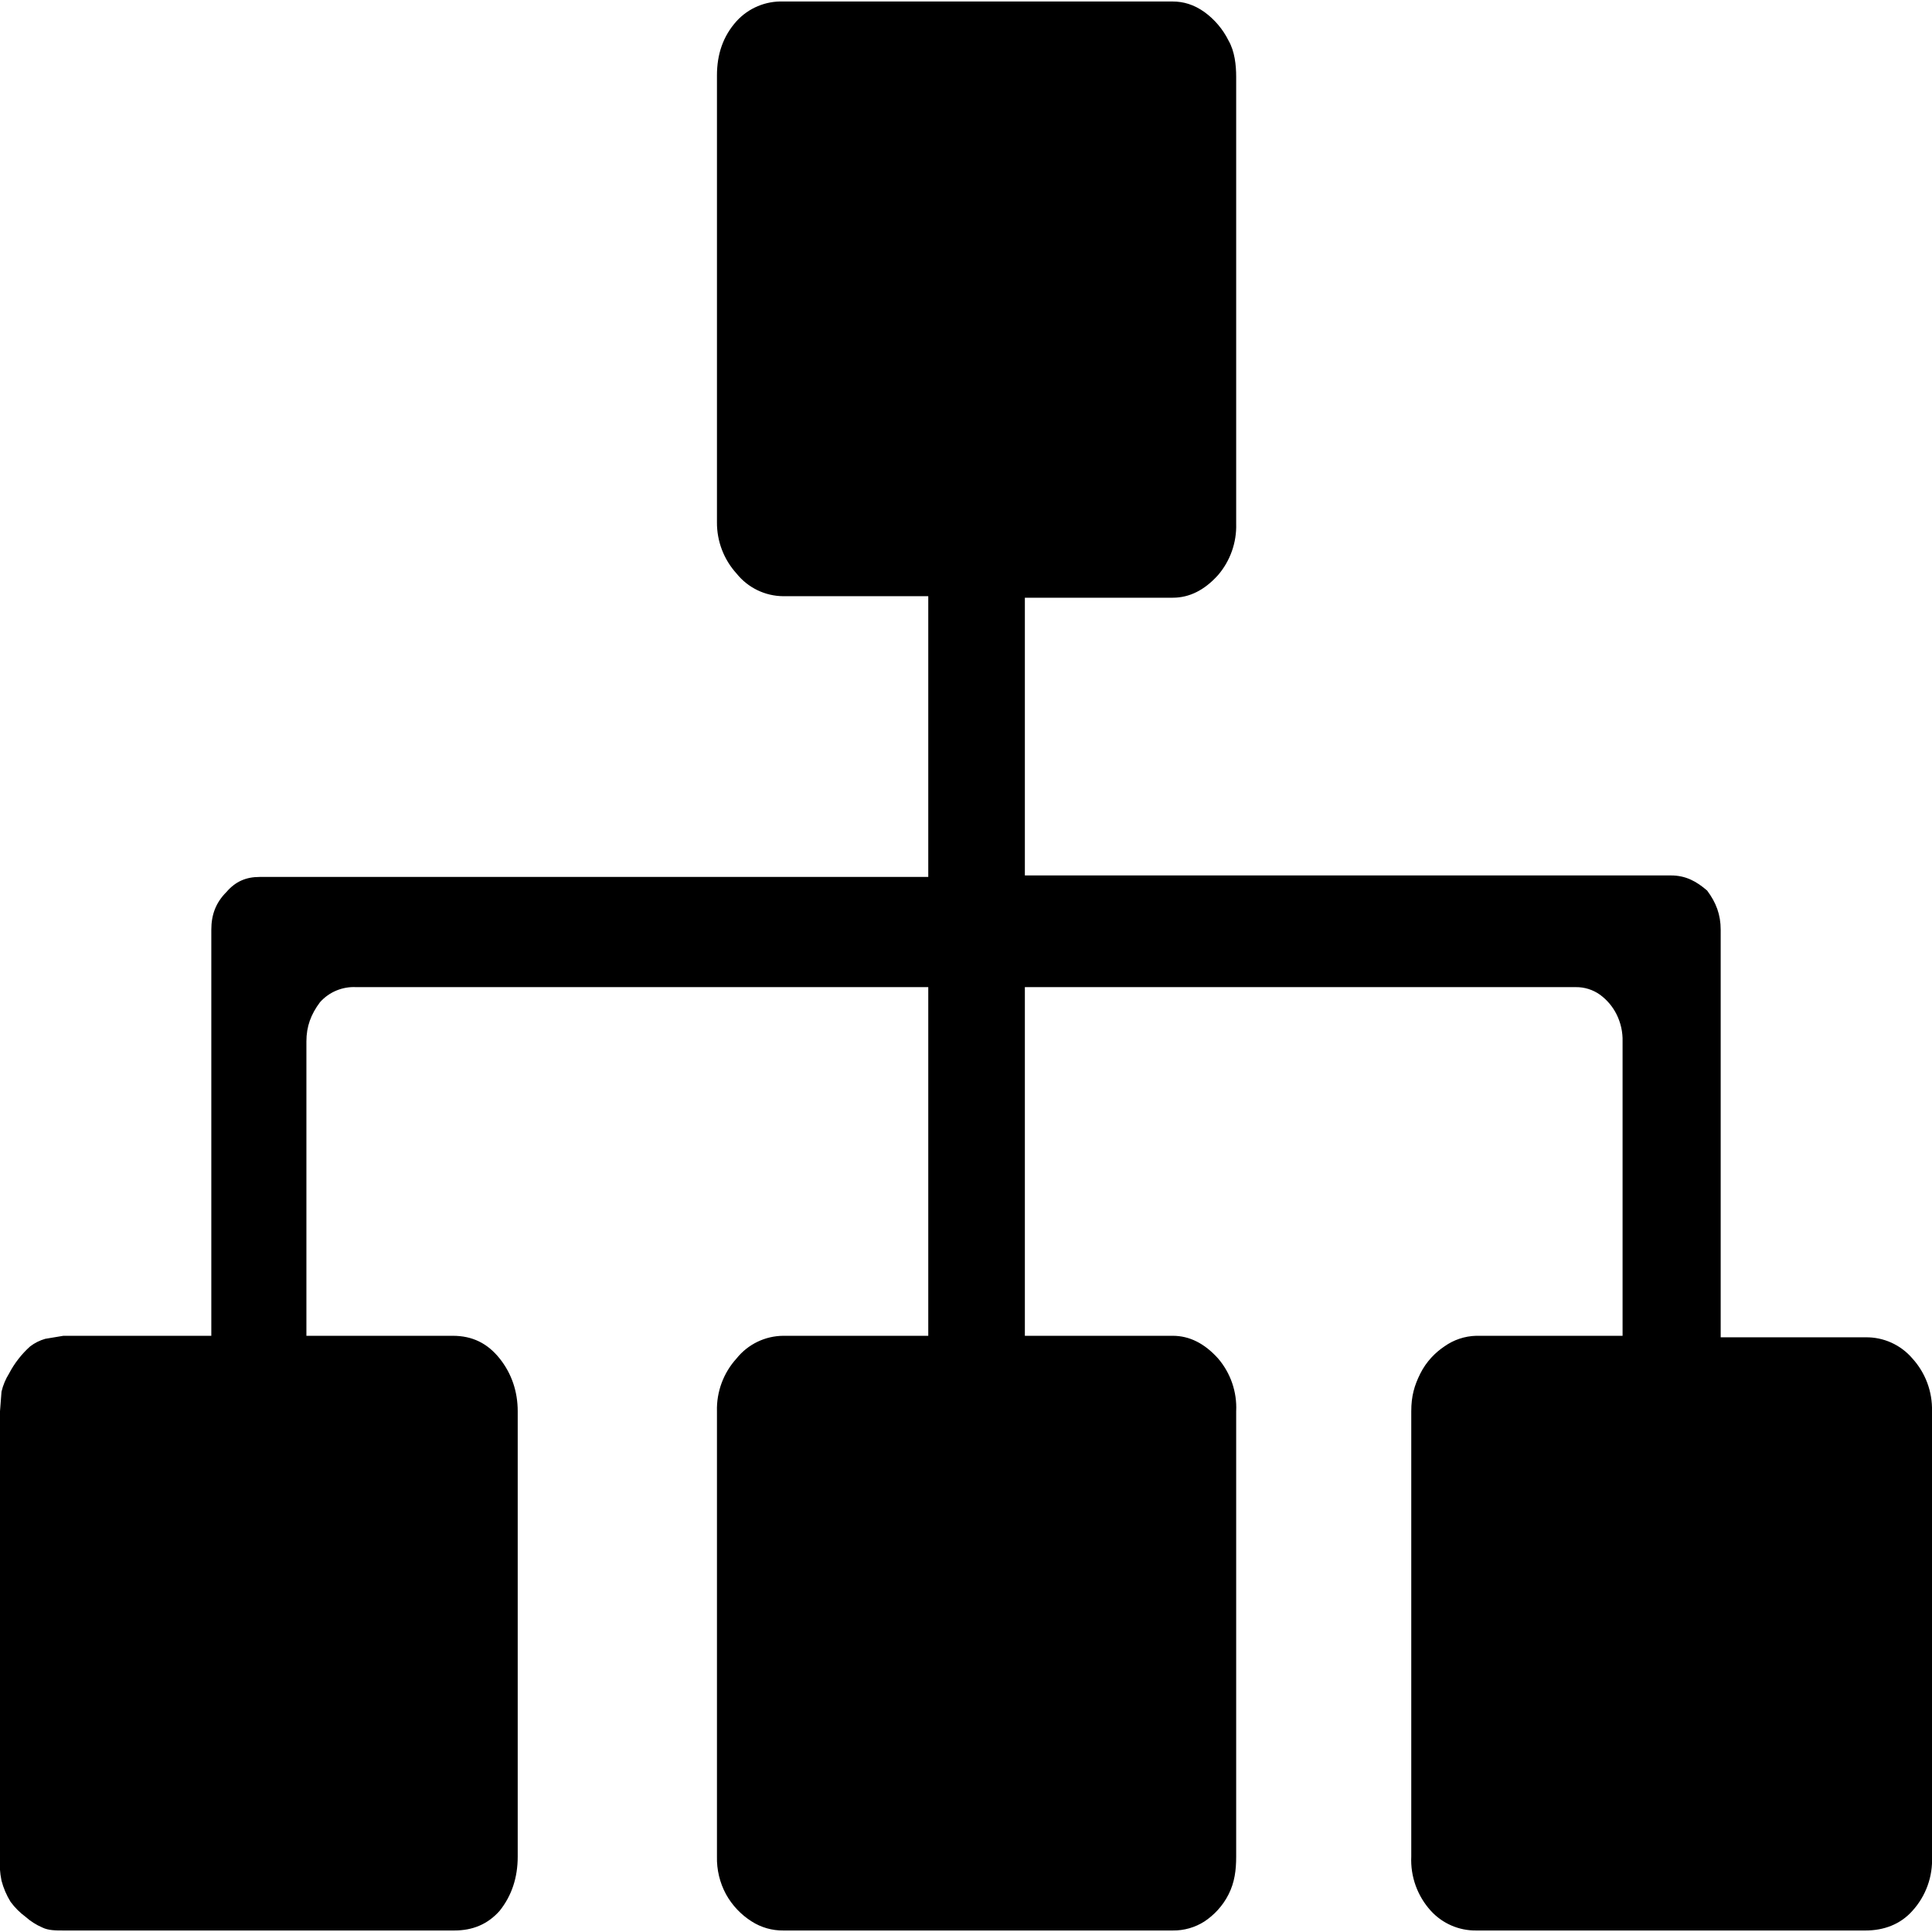
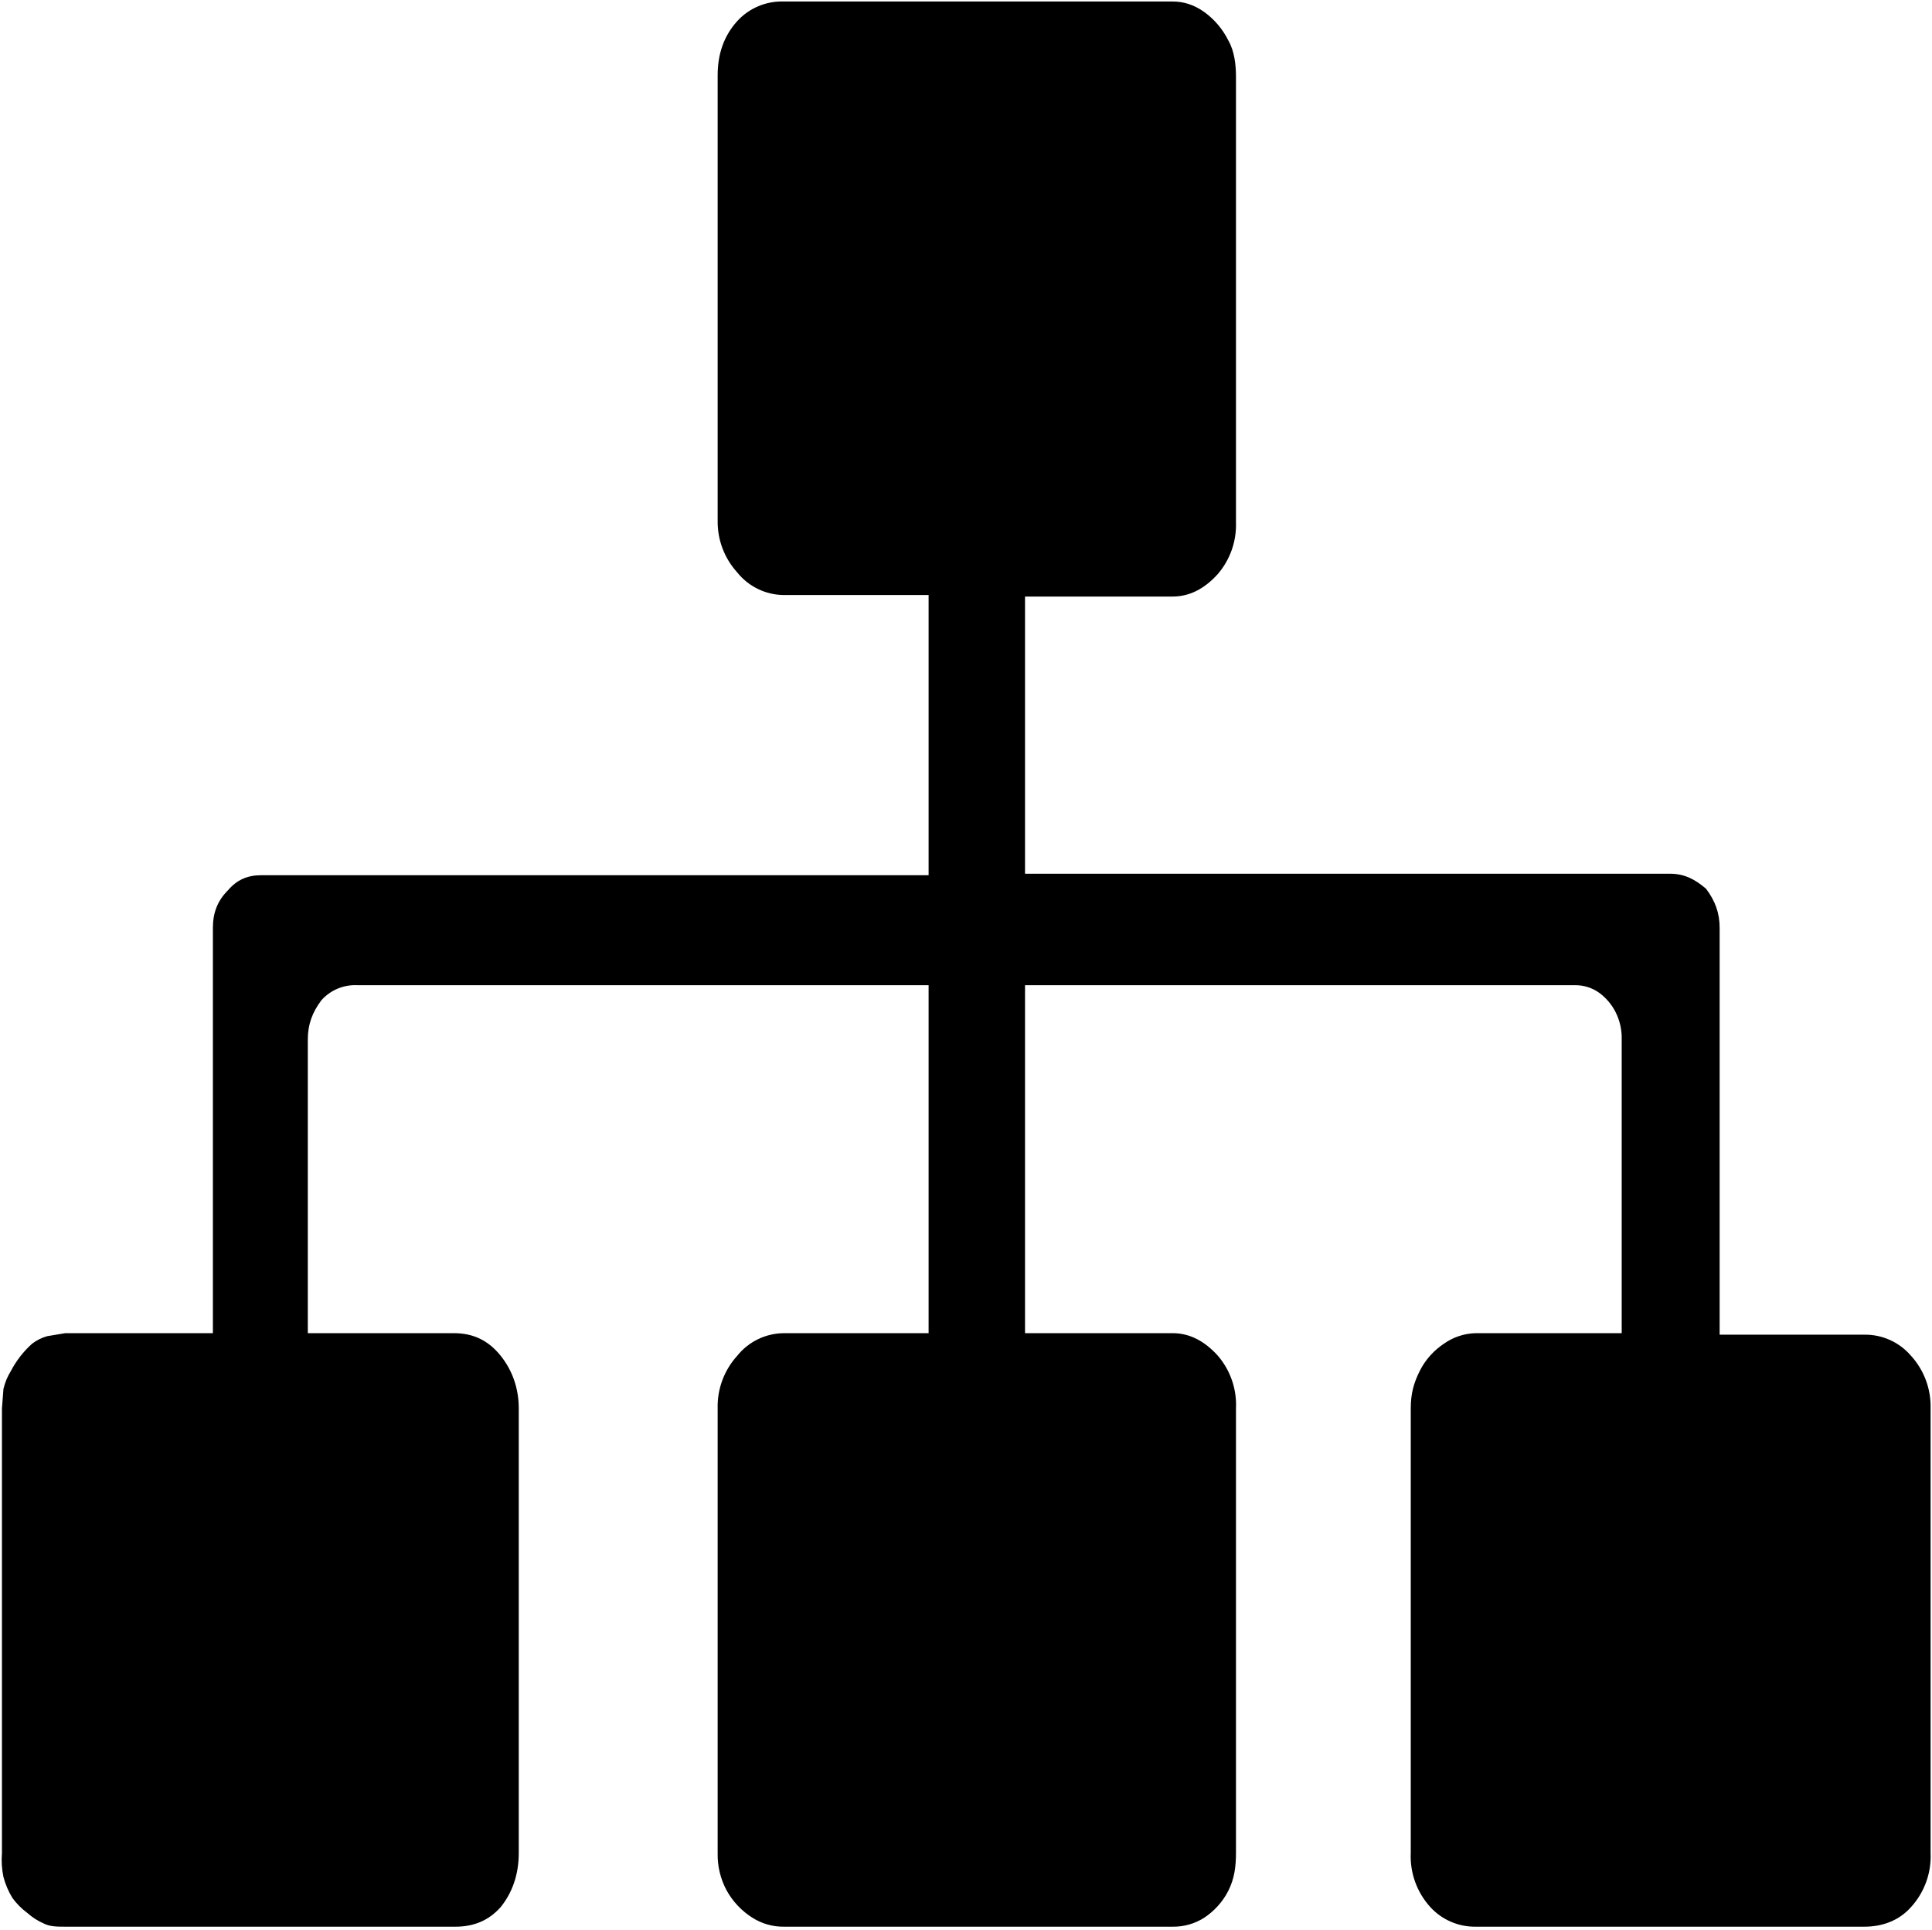
- <svg xmlns="http://www.w3.org/2000/svg" width="128" height="128">
-   <path d="M126.7 90a5 5 0 0 1 1.3 3.5V123a5 5 0 0 1-1.3 3.6c-.8.9-1.9 1.3-3.1 1.3H97.8a4 4 0 0 1-3-1.3 5 5 0 0 1-1.3-3.6V93.5c0-1 .2-1.7.6-2.5.4-.8 1-1.4 1.6-1.8a3.8 3.8 0 0 1 2.1-.7h9.7V69a3.8 3.8 0 0 0-.4-1.8 3.6 3.6 0 0 0-1.1-1.3 2.7 2.7 0 0 0-1.6-.5H67.9v23.1h9.8c1.1 0 2.1.5 3 1.5a5 5 0 0 1 1.2 3.5V123c0 .9-.1 1.7-.5 2.5s-1 1.4-1.6 1.8a3.8 3.8 0 0 1-2.1.6H51.9a3.8 3.8 0 0 1-2.1-.6 5 5 0 0 1-1.7-1.8 5 5 0 0 1-.6-2.5V93.5a5 5 0 0 1 1.3-3.5 4 4 0 0 1 3.1-1.5h9.6V65.4H23.6a3 3 0 0 0-2.4 1c-.6.8-.9 1.6-.9 2.6v19.5H30c1.3 0 2.3.5 3.1 1.5.8 1 1.2 2.2 1.2 3.5V123c0 1.4-.4 2.6-1.2 3.6-.8.9-1.8 1.3-3 1.3H4.2c-.5 0-1 0-1.4-.2a4.1 4.1 0 0 1-1.1-.7 4.7 4.7 0 0 1-1-1 5.2 5.2 0 0 1-.6-1.4A5.6 5.6 0 0 1 0 123V93.5l.1-1.3A4 4 0 0 1 .6 91 6.4 6.4 0 0 1 2 89.2a3 3 0 0 1 1-.5l1.2-.2H14V61.6c0-1 .3-1.8 1-2.5.6-.7 1.3-1 2.2-1h44.3V39.5h-9.6a4 4 0 0 1-3.1-1.5 5 5 0 0 1-1.3-3.4V5c0-1.4.4-2.6 1.3-3.6A4 4 0 0 1 51.9.1h25.8c.7 0 1.4.2 2.1.7a5.2 5.2 0 0 1 1.6 1.9c.4.7.5 1.6.5 2.4v29.6a5 5 0 0 1-1.2 3.4c-.9 1-1.9 1.5-3 1.5h-9.8V58h42.8c1 0 1.7.4 2.4 1 .6.8.9 1.6.9 2.6v27h9.6a4 4 0 0 1 3.1 1.4z" />
+ <svg xmlns="http://www.w3.org/2000/svg" t="1632993559252" class="icon" viewBox="0 0 1025 1024" version="1.1" p-id="17933" width="32.031" height="32">
+   <defs>
+     <style type="text/css" />
+   </defs>
+   <path d="M1013.861 719.452a39.97 39.97 0 0 1 10.392 27.979V983.251a39.97 39.97 0 0 1-10.392 28.778c-6.395 7.195-15.188 10.392-24.781 10.392H782.836a31.976 31.976 0 0 1-23.982-10.392 39.97 39.97 0 0 1-10.392-28.778V747.431c0-7.994 1.599-13.59 4.796-19.985 3.198-6.395 7.994-11.191 12.79-14.389a30.377 30.377 0 0 1 16.787-5.596h77.541V551.58a30.377 30.377 0 0 0-3.198-14.389 28.778 28.778 0 0 0-8.793-10.392 21.584 21.584 0 0 0-12.79-3.997H543.818v184.659h78.34c8.793 0 16.787 3.997 23.982 11.991a39.97 39.97 0 0 1 9.593 27.979V983.251c0 7.195-0.799 13.59-3.997 19.985s-7.994 11.191-12.79 14.389a30.377 30.377 0 0 1-16.787 4.796H415.916a30.377 30.377 0 0 1-16.787-4.796 39.97 39.97 0 0 1-13.59-14.389 39.97 39.97 0 0 1-4.796-19.985V747.431a39.97 39.97 0 0 1 10.392-27.979 31.976 31.976 0 0 1 24.781-11.991h76.742V522.802H189.688a23.982 23.982 0 0 0-19.185 7.994c-4.796 6.395-7.195 12.79-7.195 20.784v155.881H240.849c10.392 0 18.386 3.997 24.781 11.991 6.395 7.994 9.593 17.587 9.593 27.979V983.251c0 11.191-3.198 20.784-9.593 28.778-6.395 7.195-14.389 10.392-23.982 10.392H34.606c-3.997 0-7.994 0-11.191-1.599a32.775 32.775 0 0 1-8.793-5.596 37.571 37.571 0 0 1-7.994-7.994 41.568 41.568 0 0 1-4.796-11.191A44.766 44.766 0 0 1 1.032 983.251V747.431l0.799-10.392A31.976 31.976 0 0 1 5.828 727.446 51.161 51.161 0 0 1 17.02 713.057a23.982 23.982 0 0 1 7.994-3.997l9.593-1.599H112.947V492.425c0-7.994 2.398-14.389 7.994-19.985 4.796-5.596 10.392-7.994 17.587-7.994h354.13V315.76h-76.742a31.976 31.976 0 0 1-24.781-11.991 39.97 39.97 0 0 1-10.392-27.179V39.97c0-11.191 3.198-20.784 10.392-28.778A31.976 31.976 0 0 1 415.916 0.799h206.243c5.596 0 11.191 1.599 16.787 5.596a41.568 41.568 0 0 1 12.79 15.188c3.198 5.596 3.997 12.79 3.997 19.185v236.62a39.97 39.97 0 0 1-9.593 27.179c-7.195 7.994-15.188 11.991-23.982 11.991h-78.34V463.647h342.139c7.994 0 13.59 3.198 19.185 7.994 4.796 6.395 7.195 12.79 7.195 20.784v215.836h76.742a31.976 31.976 0 0 1 24.781 11.191z" p-id="17934" />
</svg>
